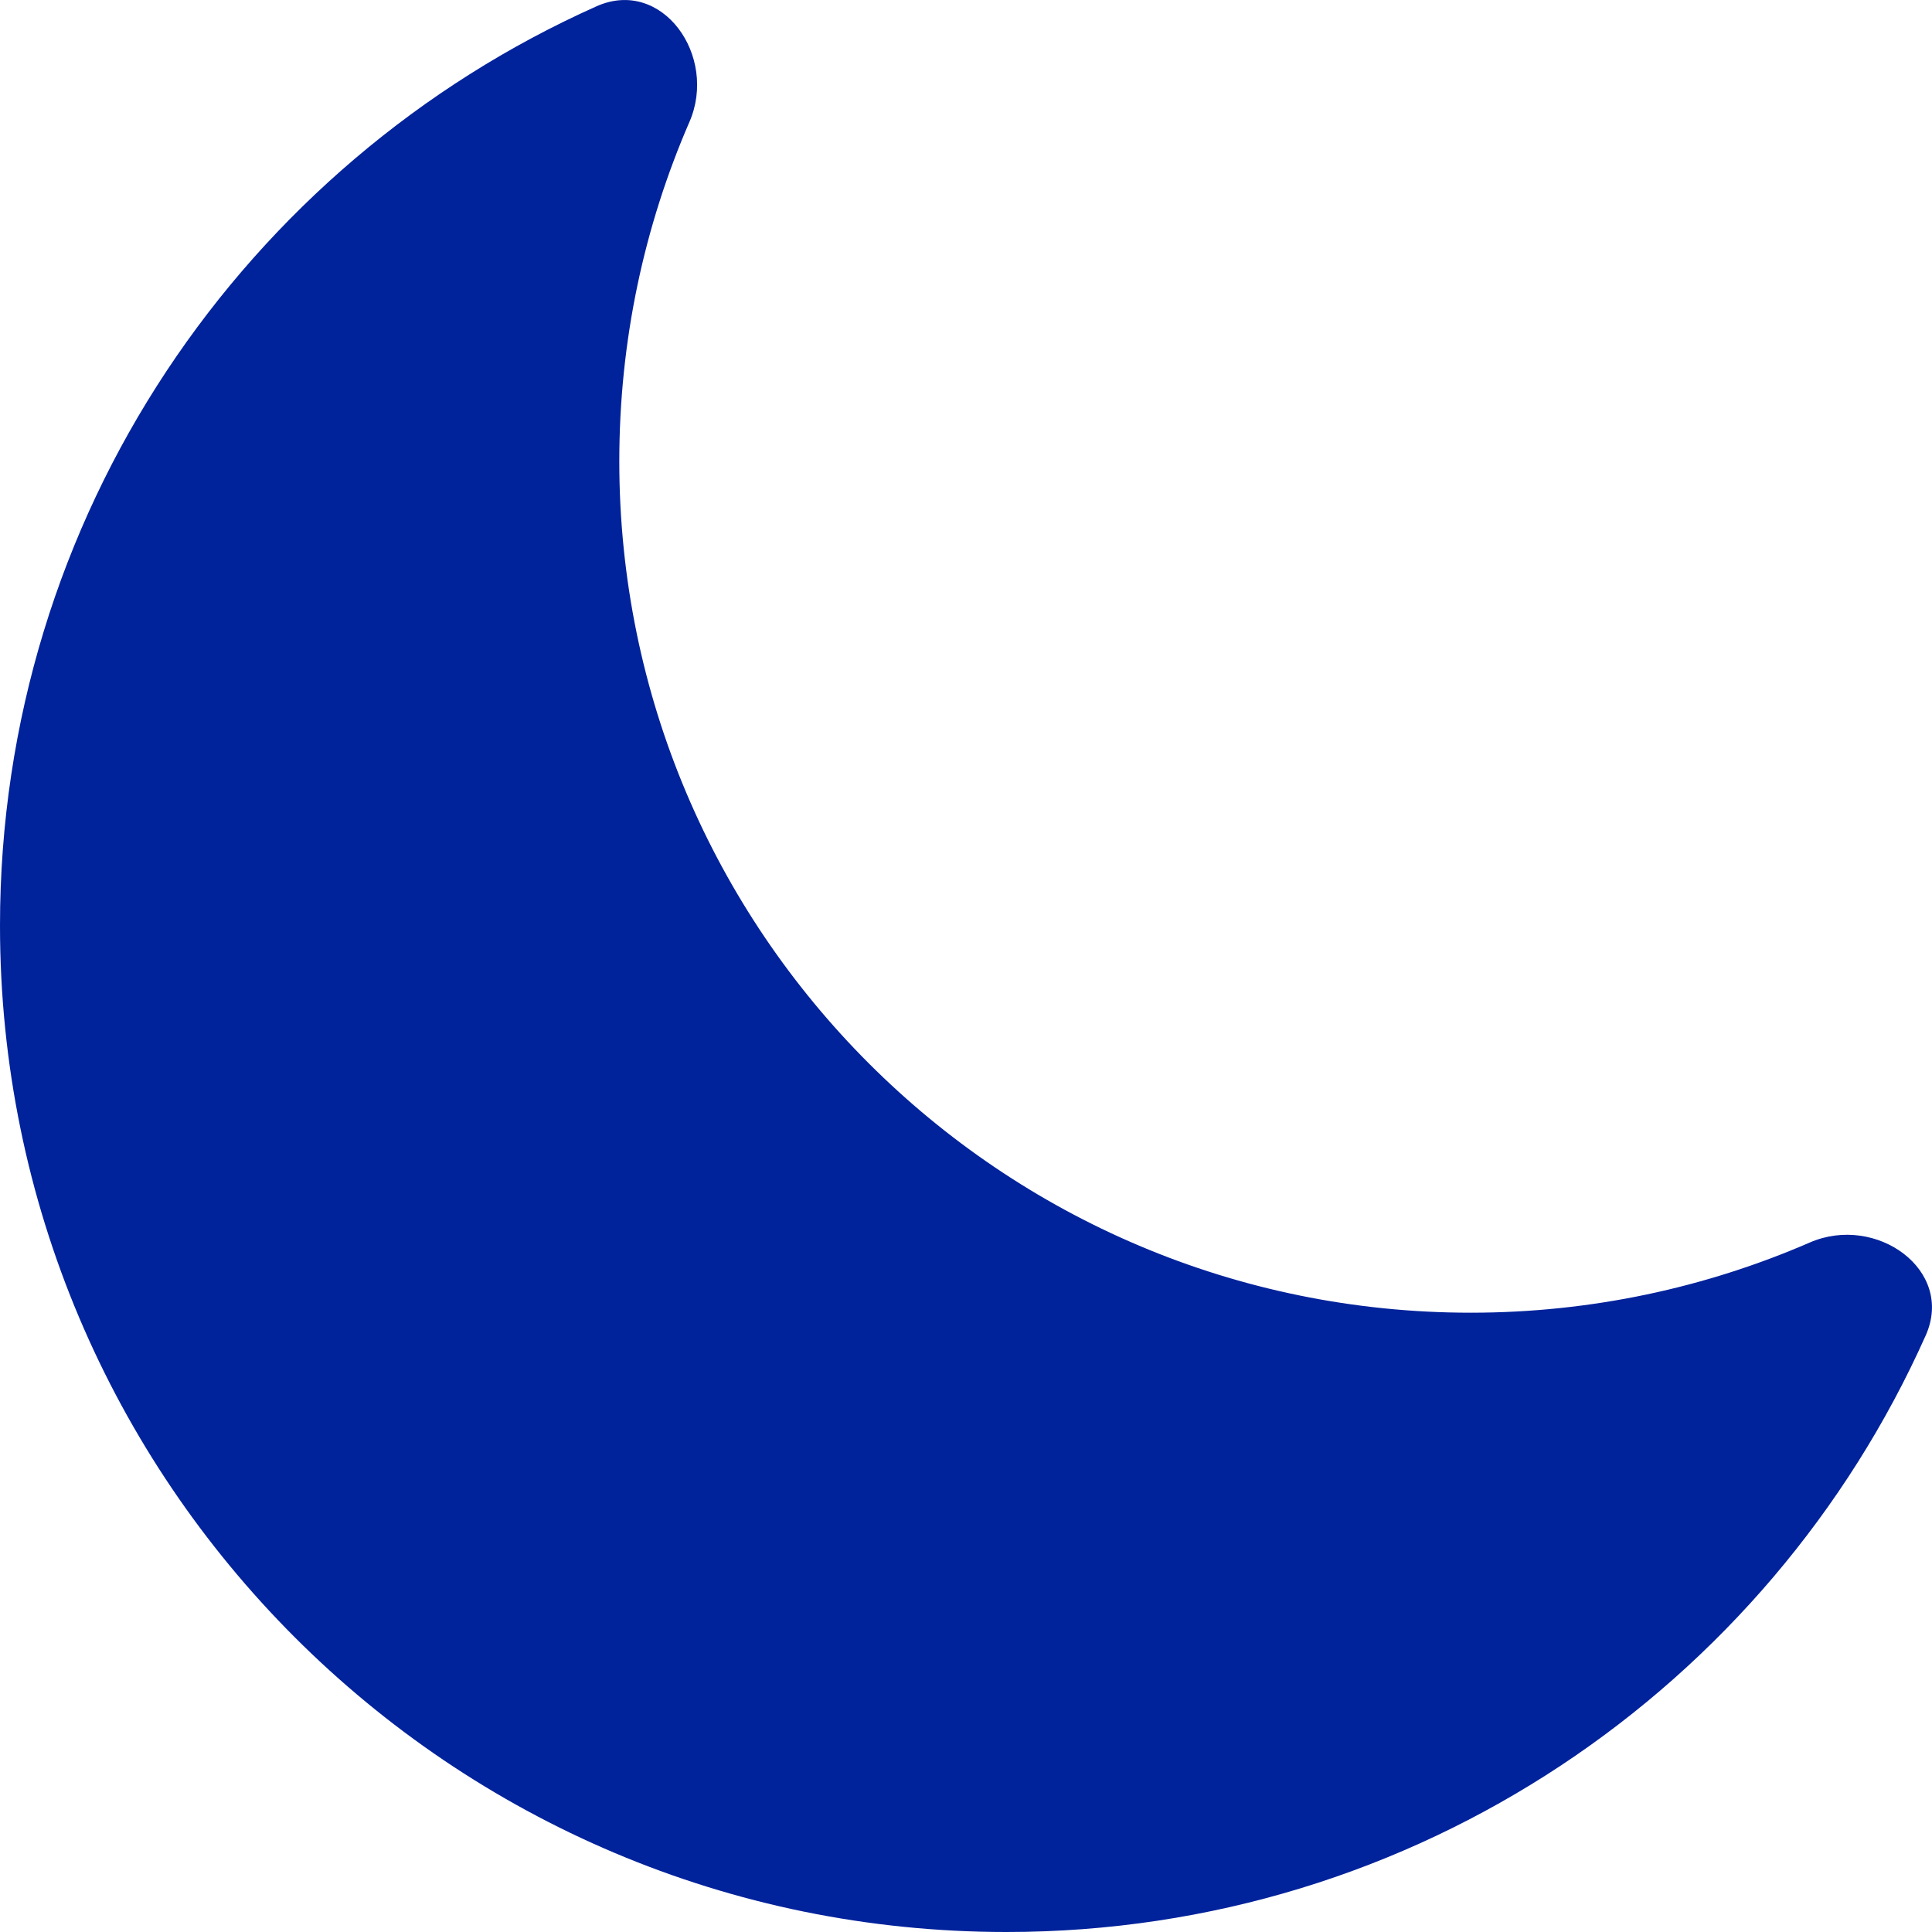
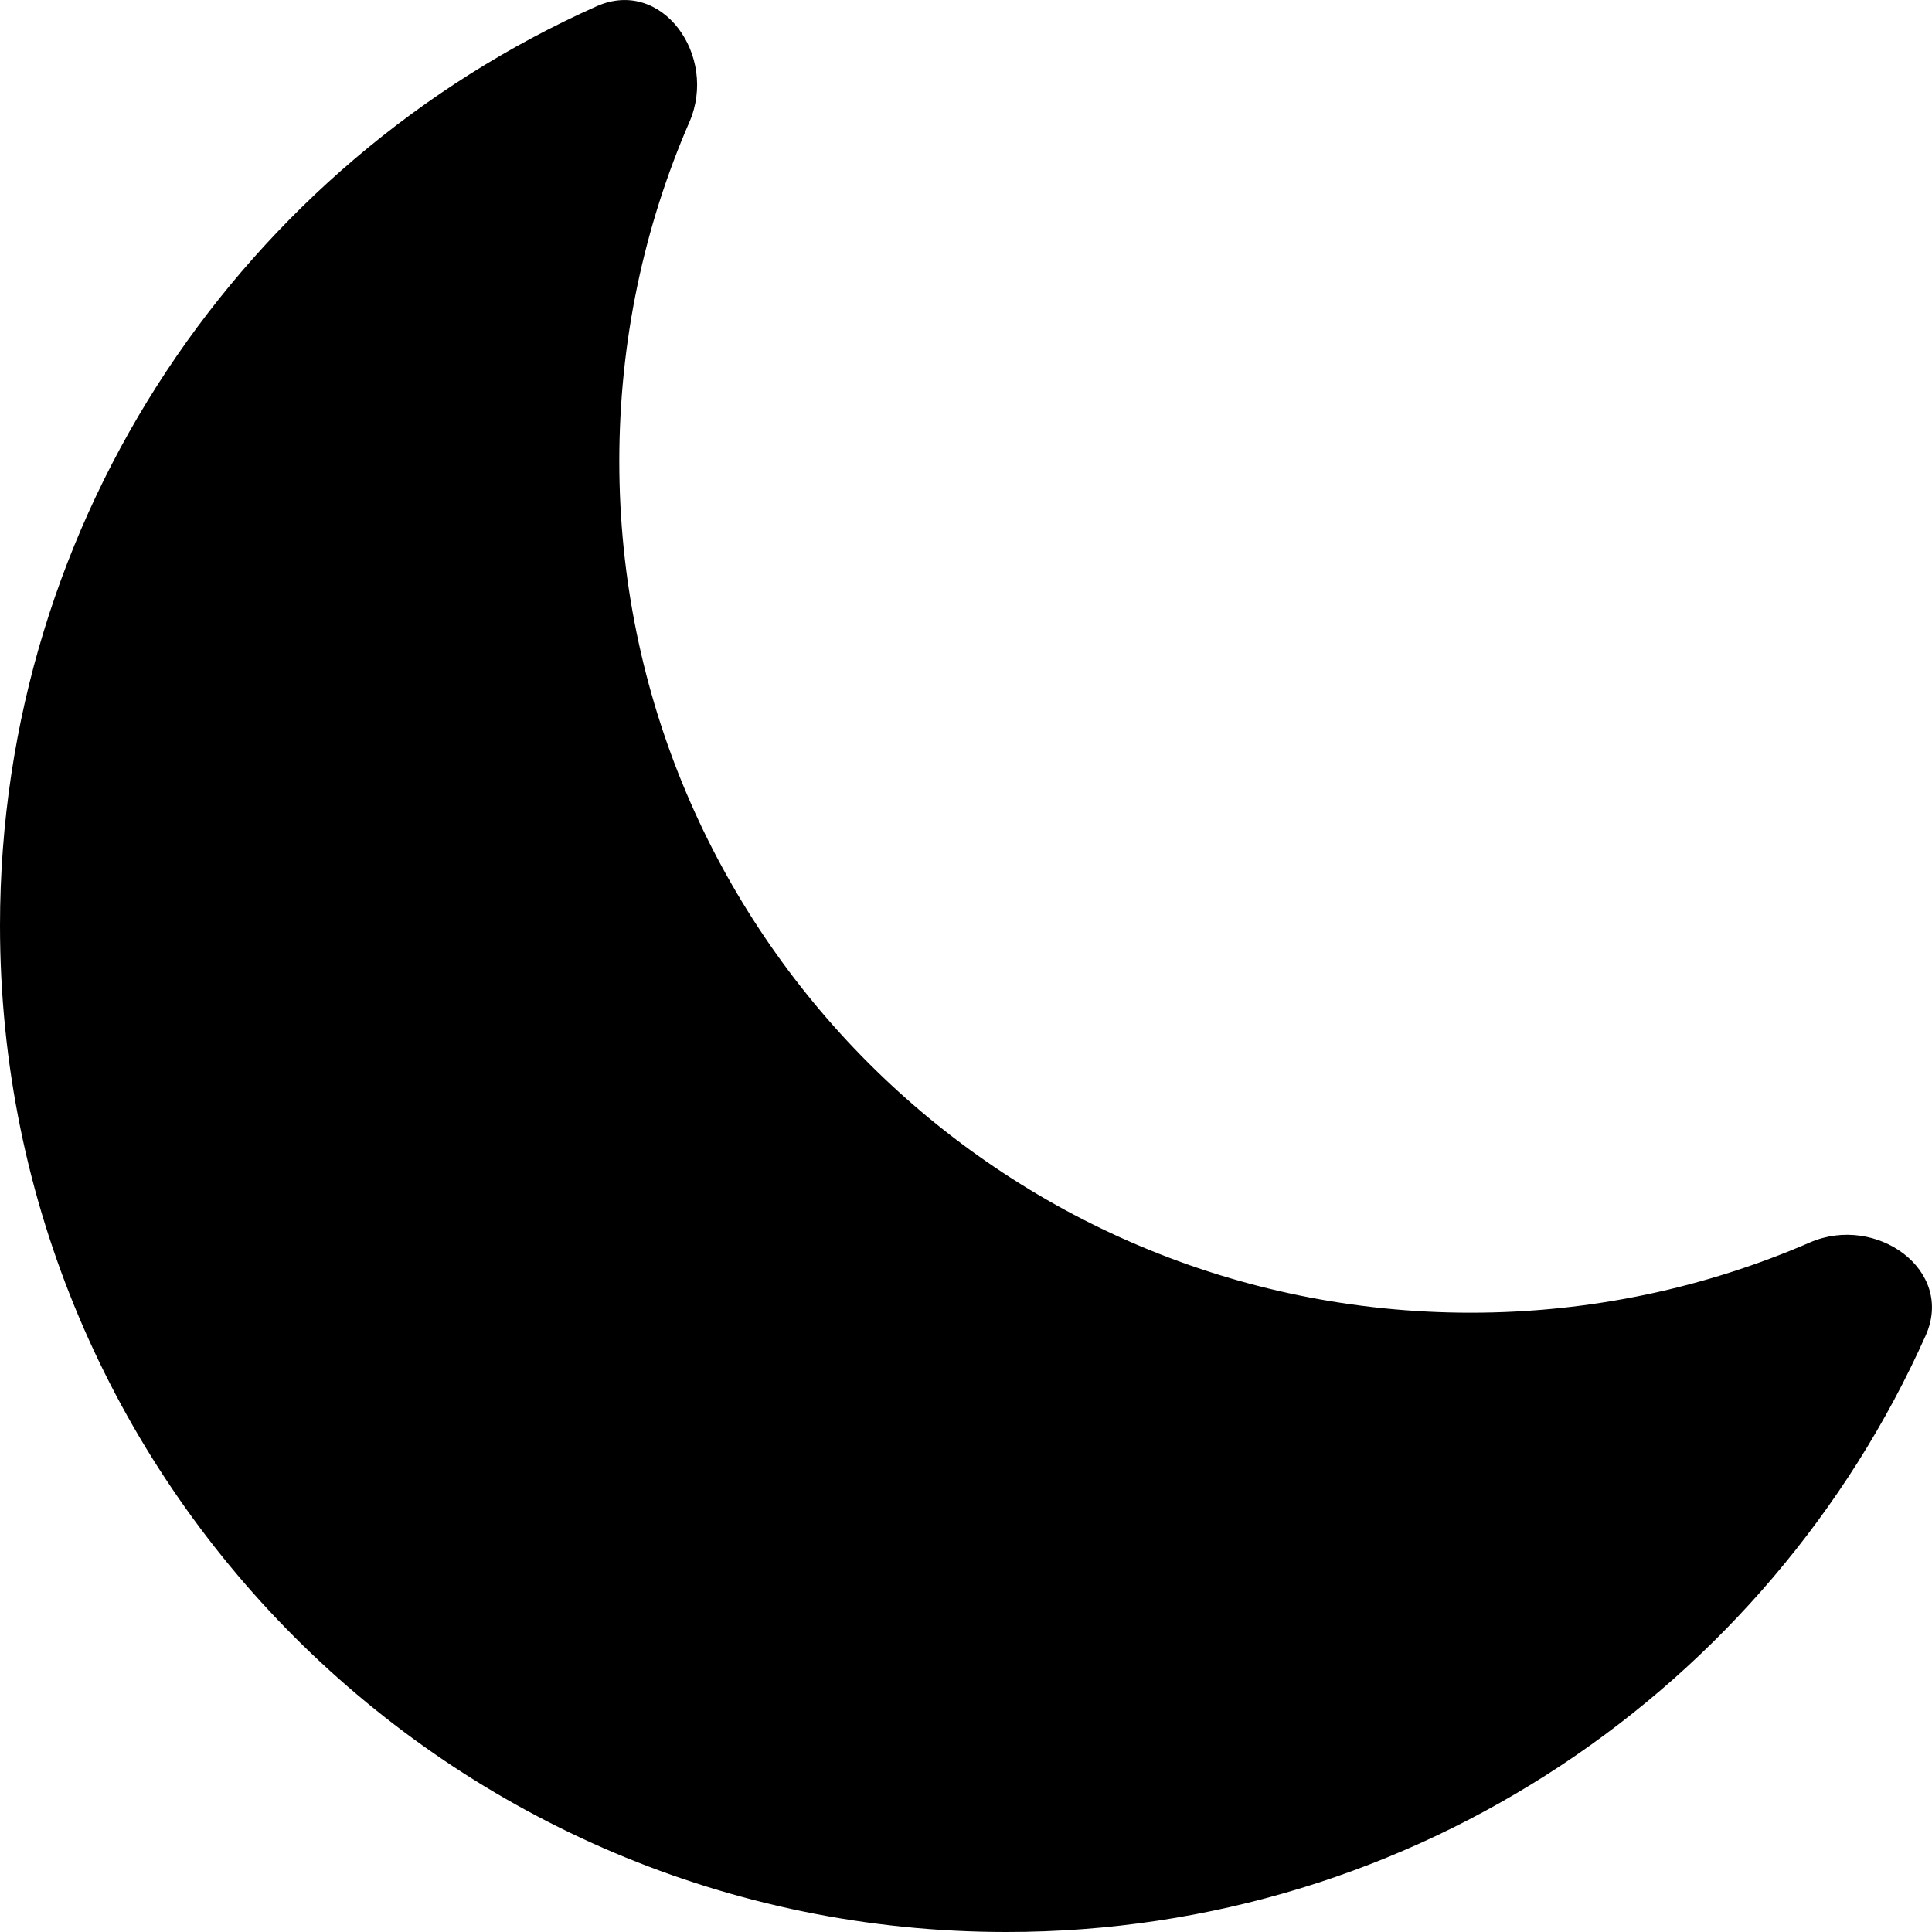
<svg xmlns="http://www.w3.org/2000/svg" width="11" height="11" viewBox="0 0 11 11" fill="none">
-   <path d="M10.964 7.604C11.131 7.23 10.681 6.911 10.305 7.074C9.713 7.331 9.06 7.474 8.374 7.474C5.697 7.474 3.526 5.303 3.526 2.626C3.526 1.94 3.668 1.287 3.925 0.695C4.089 0.319 3.77 -0.131 3.396 0.036C1.395 0.93 0 2.937 0 5.27C0 8.435 2.565 11 5.73 11C8.063 11 10.07 9.605 10.964 7.604Z" fill="#00229B" />
+   <path d="M10.964 7.604C11.131 7.23 10.681 6.911 10.305 7.074C9.713 7.331 9.06 7.474 8.374 7.474C5.697 7.474 3.526 5.303 3.526 2.626C3.526 1.94 3.668 1.287 3.925 0.695C4.089 0.319 3.77 -0.131 3.396 0.036C1.395 0.93 0 2.937 0 5.27C0 8.435 2.565 11 5.73 11C8.063 11 10.07 9.605 10.964 7.604Z" fill="currentColor" />
</svg>
